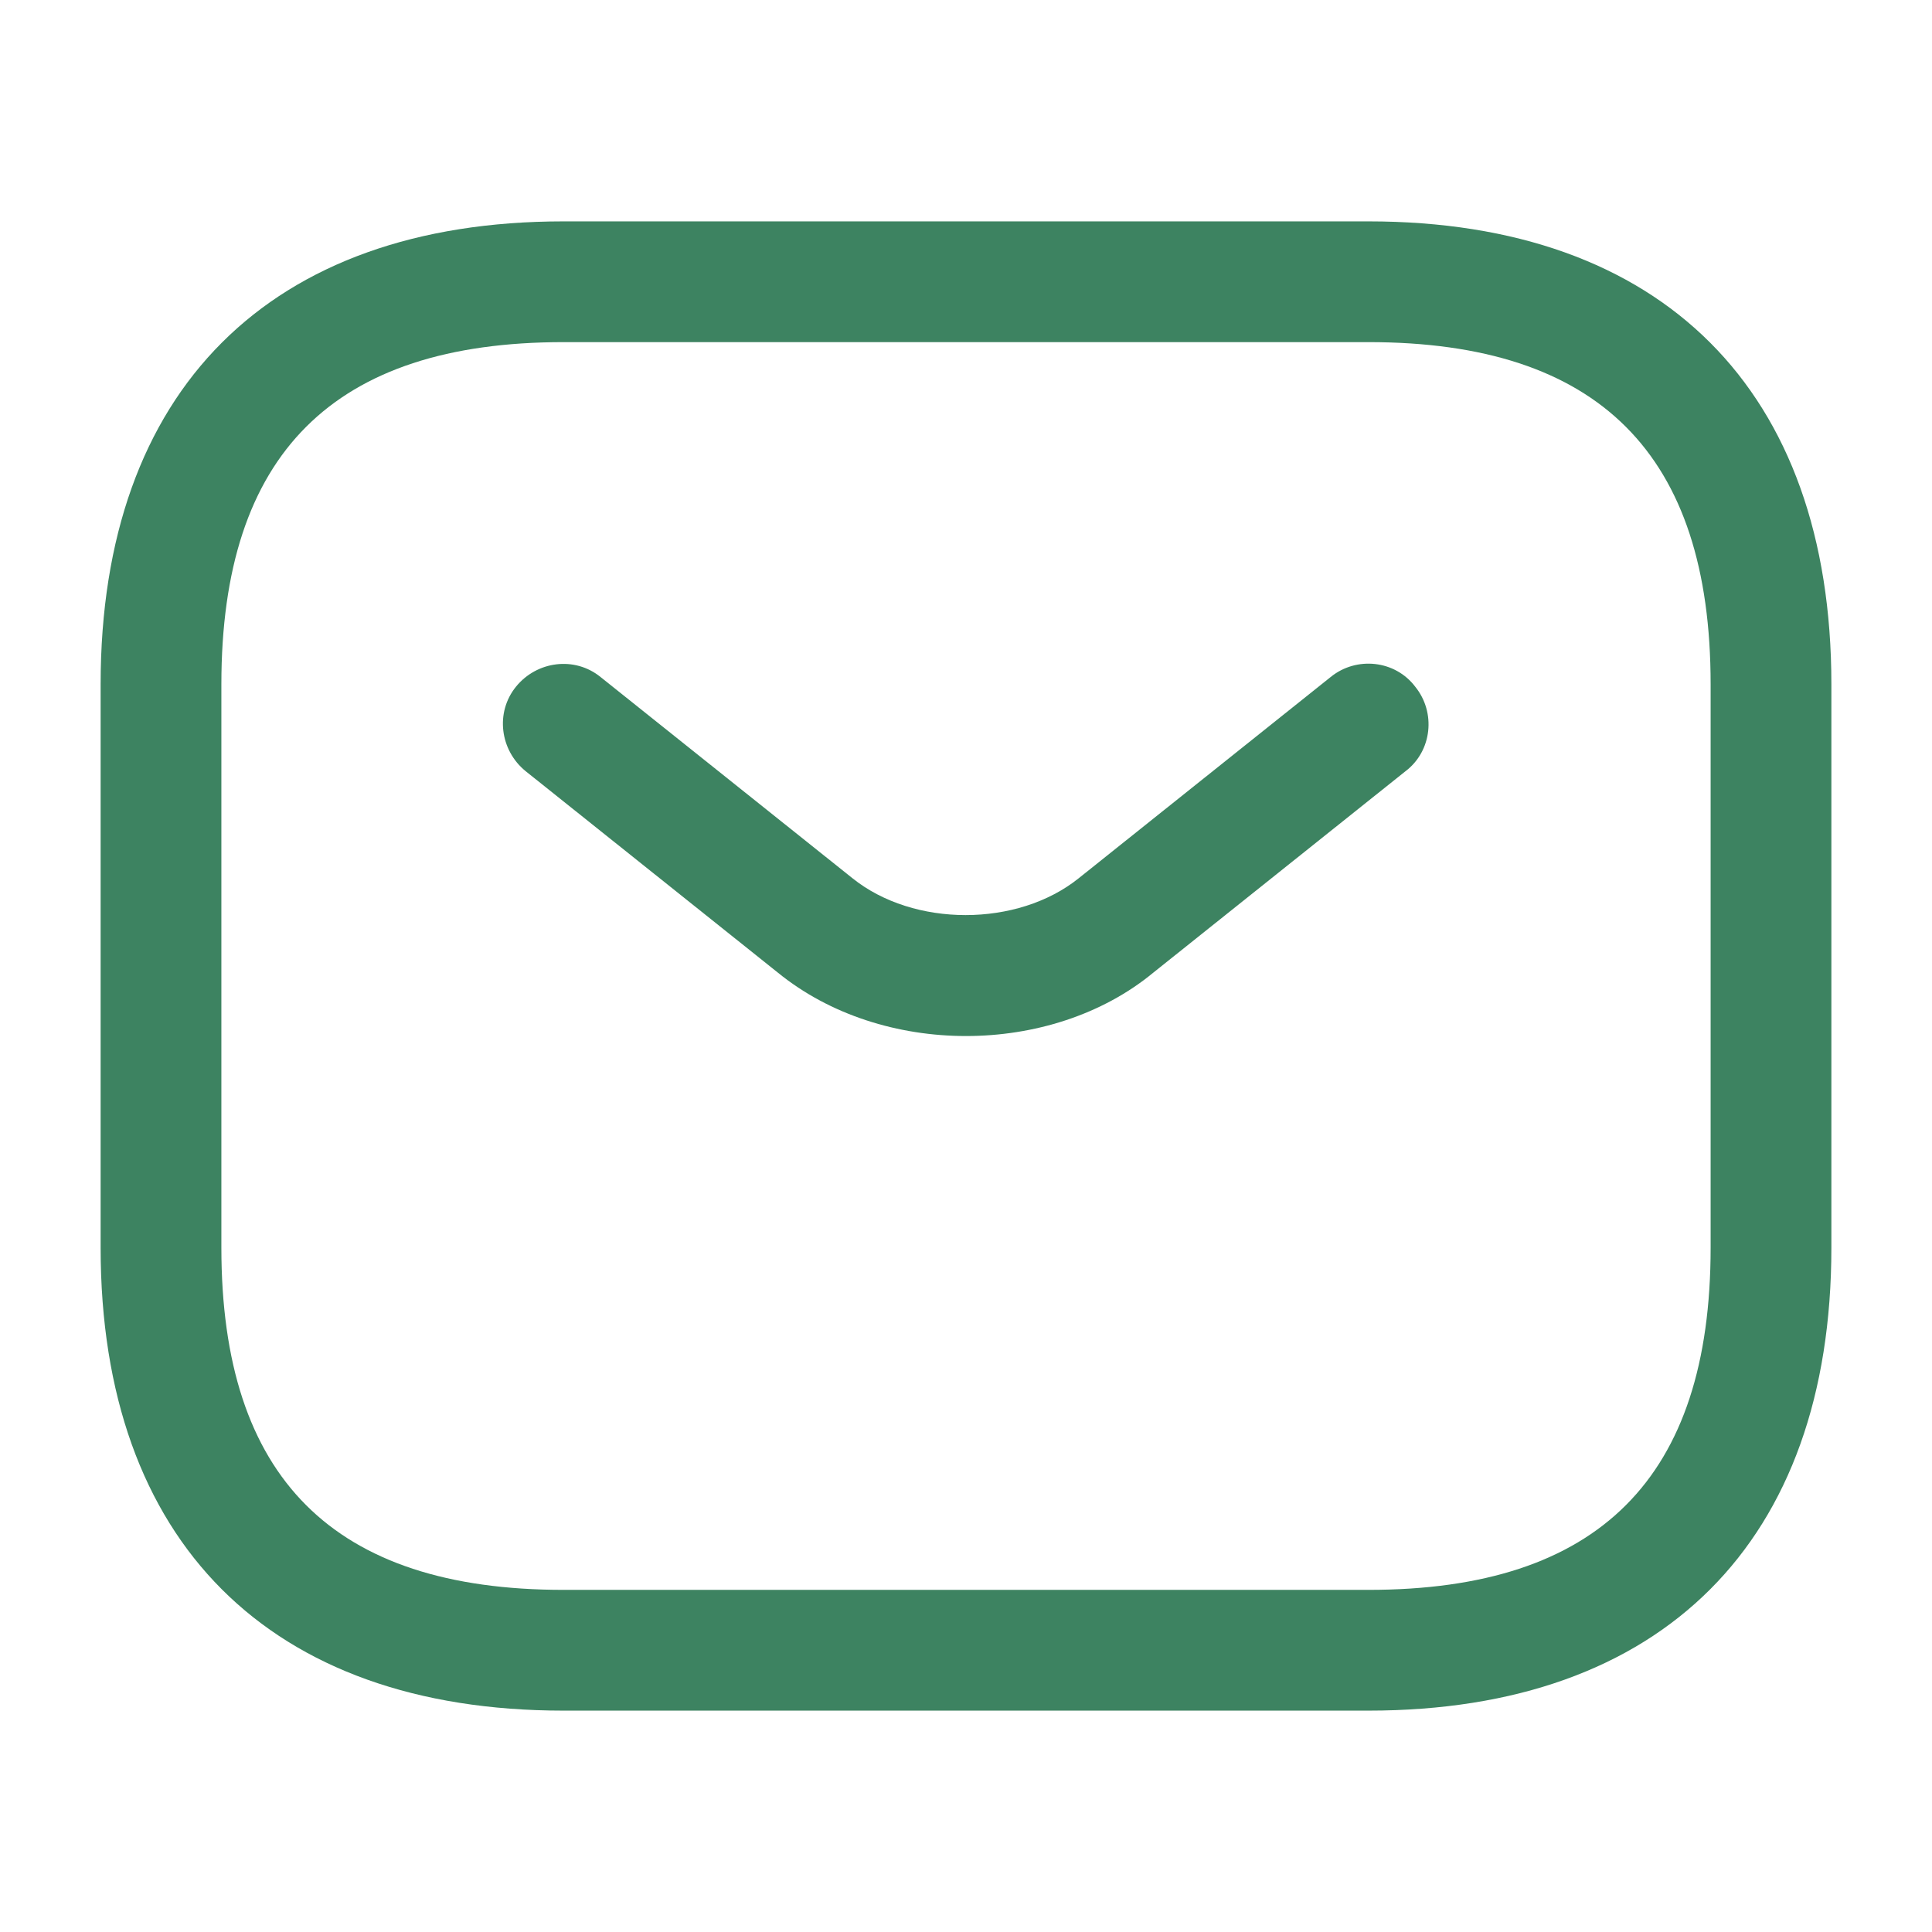
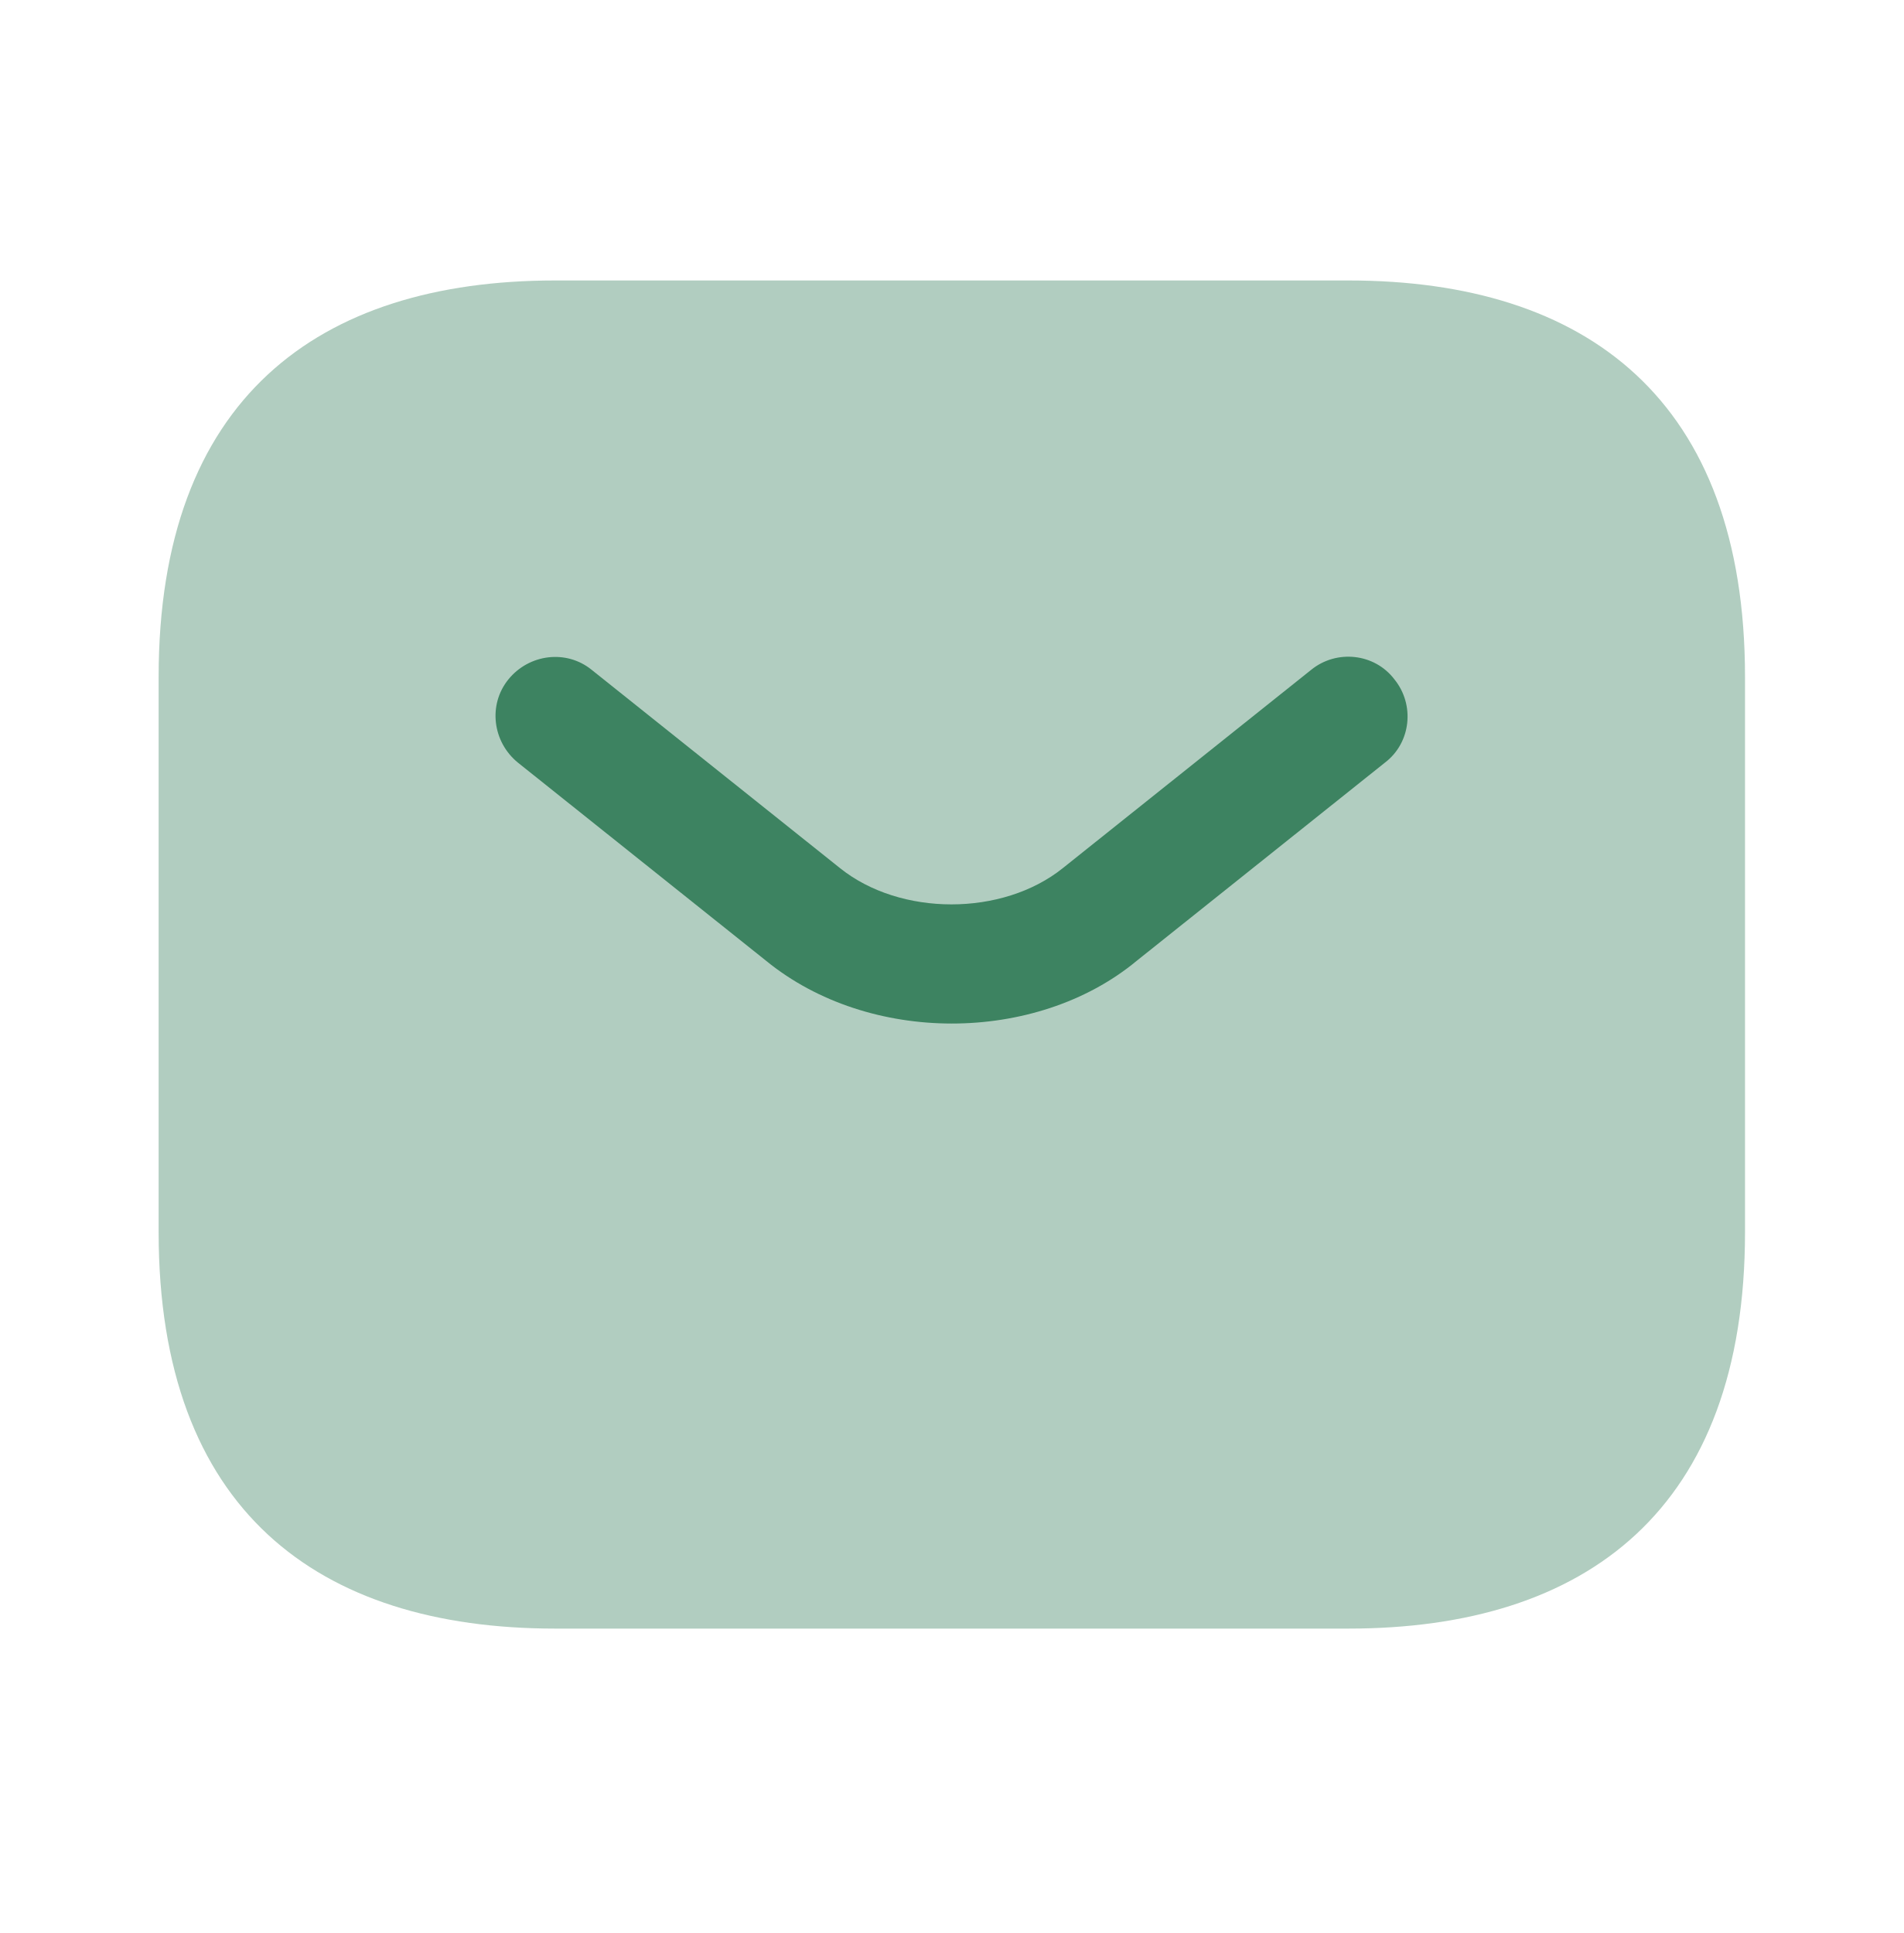
- <svg xmlns="http://www.w3.org/2000/svg" width="24" height="24" viewBox="0 0 24 24" fill="none">
-   <path d="M17 21.25H7C3.35 21.25 1.25 19.15 1.25 15.5V8.5C1.25 4.85 3.35 2.75 7 2.75H17C20.65 2.75 22.75 4.85 22.75 8.5V15.5C22.75 19.15 20.65 21.25 17 21.25ZM7 4.25C4.14 4.25 2.75 5.64 2.75 8.5V15.5C2.75 18.36 4.14 19.75 7 19.75H17C19.86 19.75 21.25 18.36 21.25 15.5V8.5C21.25 5.64 19.86 4.25 17 4.25H7Z" fill="#3D8361" />
-   <path d="M12 12.87C11.16 12.87 10.31 12.61 9.66 12.08L6.53 9.58C6.21 9.32 6.15 8.85 6.41 8.53C6.67 8.21 7.14 8.15 7.46 8.41L10.59 10.91C11.35 11.52 12.64 11.52 13.4 10.91L16.53 8.41C16.85 8.15 17.33 8.2 17.58 8.53C17.84 8.85 17.79 9.33 17.46 9.58L14.33 12.08C13.69 12.61 12.84 12.87 12 12.87Z" fill="#3D8361" />
+ <svg xmlns="http://www.w3.org/2000/svg" width="64" height="65" viewBox="0 0 64 65" fill="none">
+   <path opacity="0.4" d="M45.333 54.764H18.667C10.667 54.764 5.333 50.764 5.333 41.431V22.765C5.333 13.431 10.667 9.431 18.667 9.431H45.333C53.333 9.431 58.667 13.431 58.667 22.765V41.431C58.667 50.764 53.333 54.764 45.333 54.764Z" fill="#3D8361" />
+   <path d="M32 34.418C29.76 34.418 27.493 33.725 25.76 32.311L17.413 25.645C16.56 24.951 16.4 23.698 17.093 22.845C17.787 21.991 19.04 21.831 19.893 22.525L28.24 29.191C30.267 30.818 33.707 30.818 35.733 29.191L44.08 22.525C44.933 21.831 46.213 21.965 46.88 22.845C47.573 23.698 47.44 24.978 46.56 25.645L38.213 32.311C36.507 33.725 34.24 34.418 32 34.418Z" fill="#3D8361" />
</svg>
